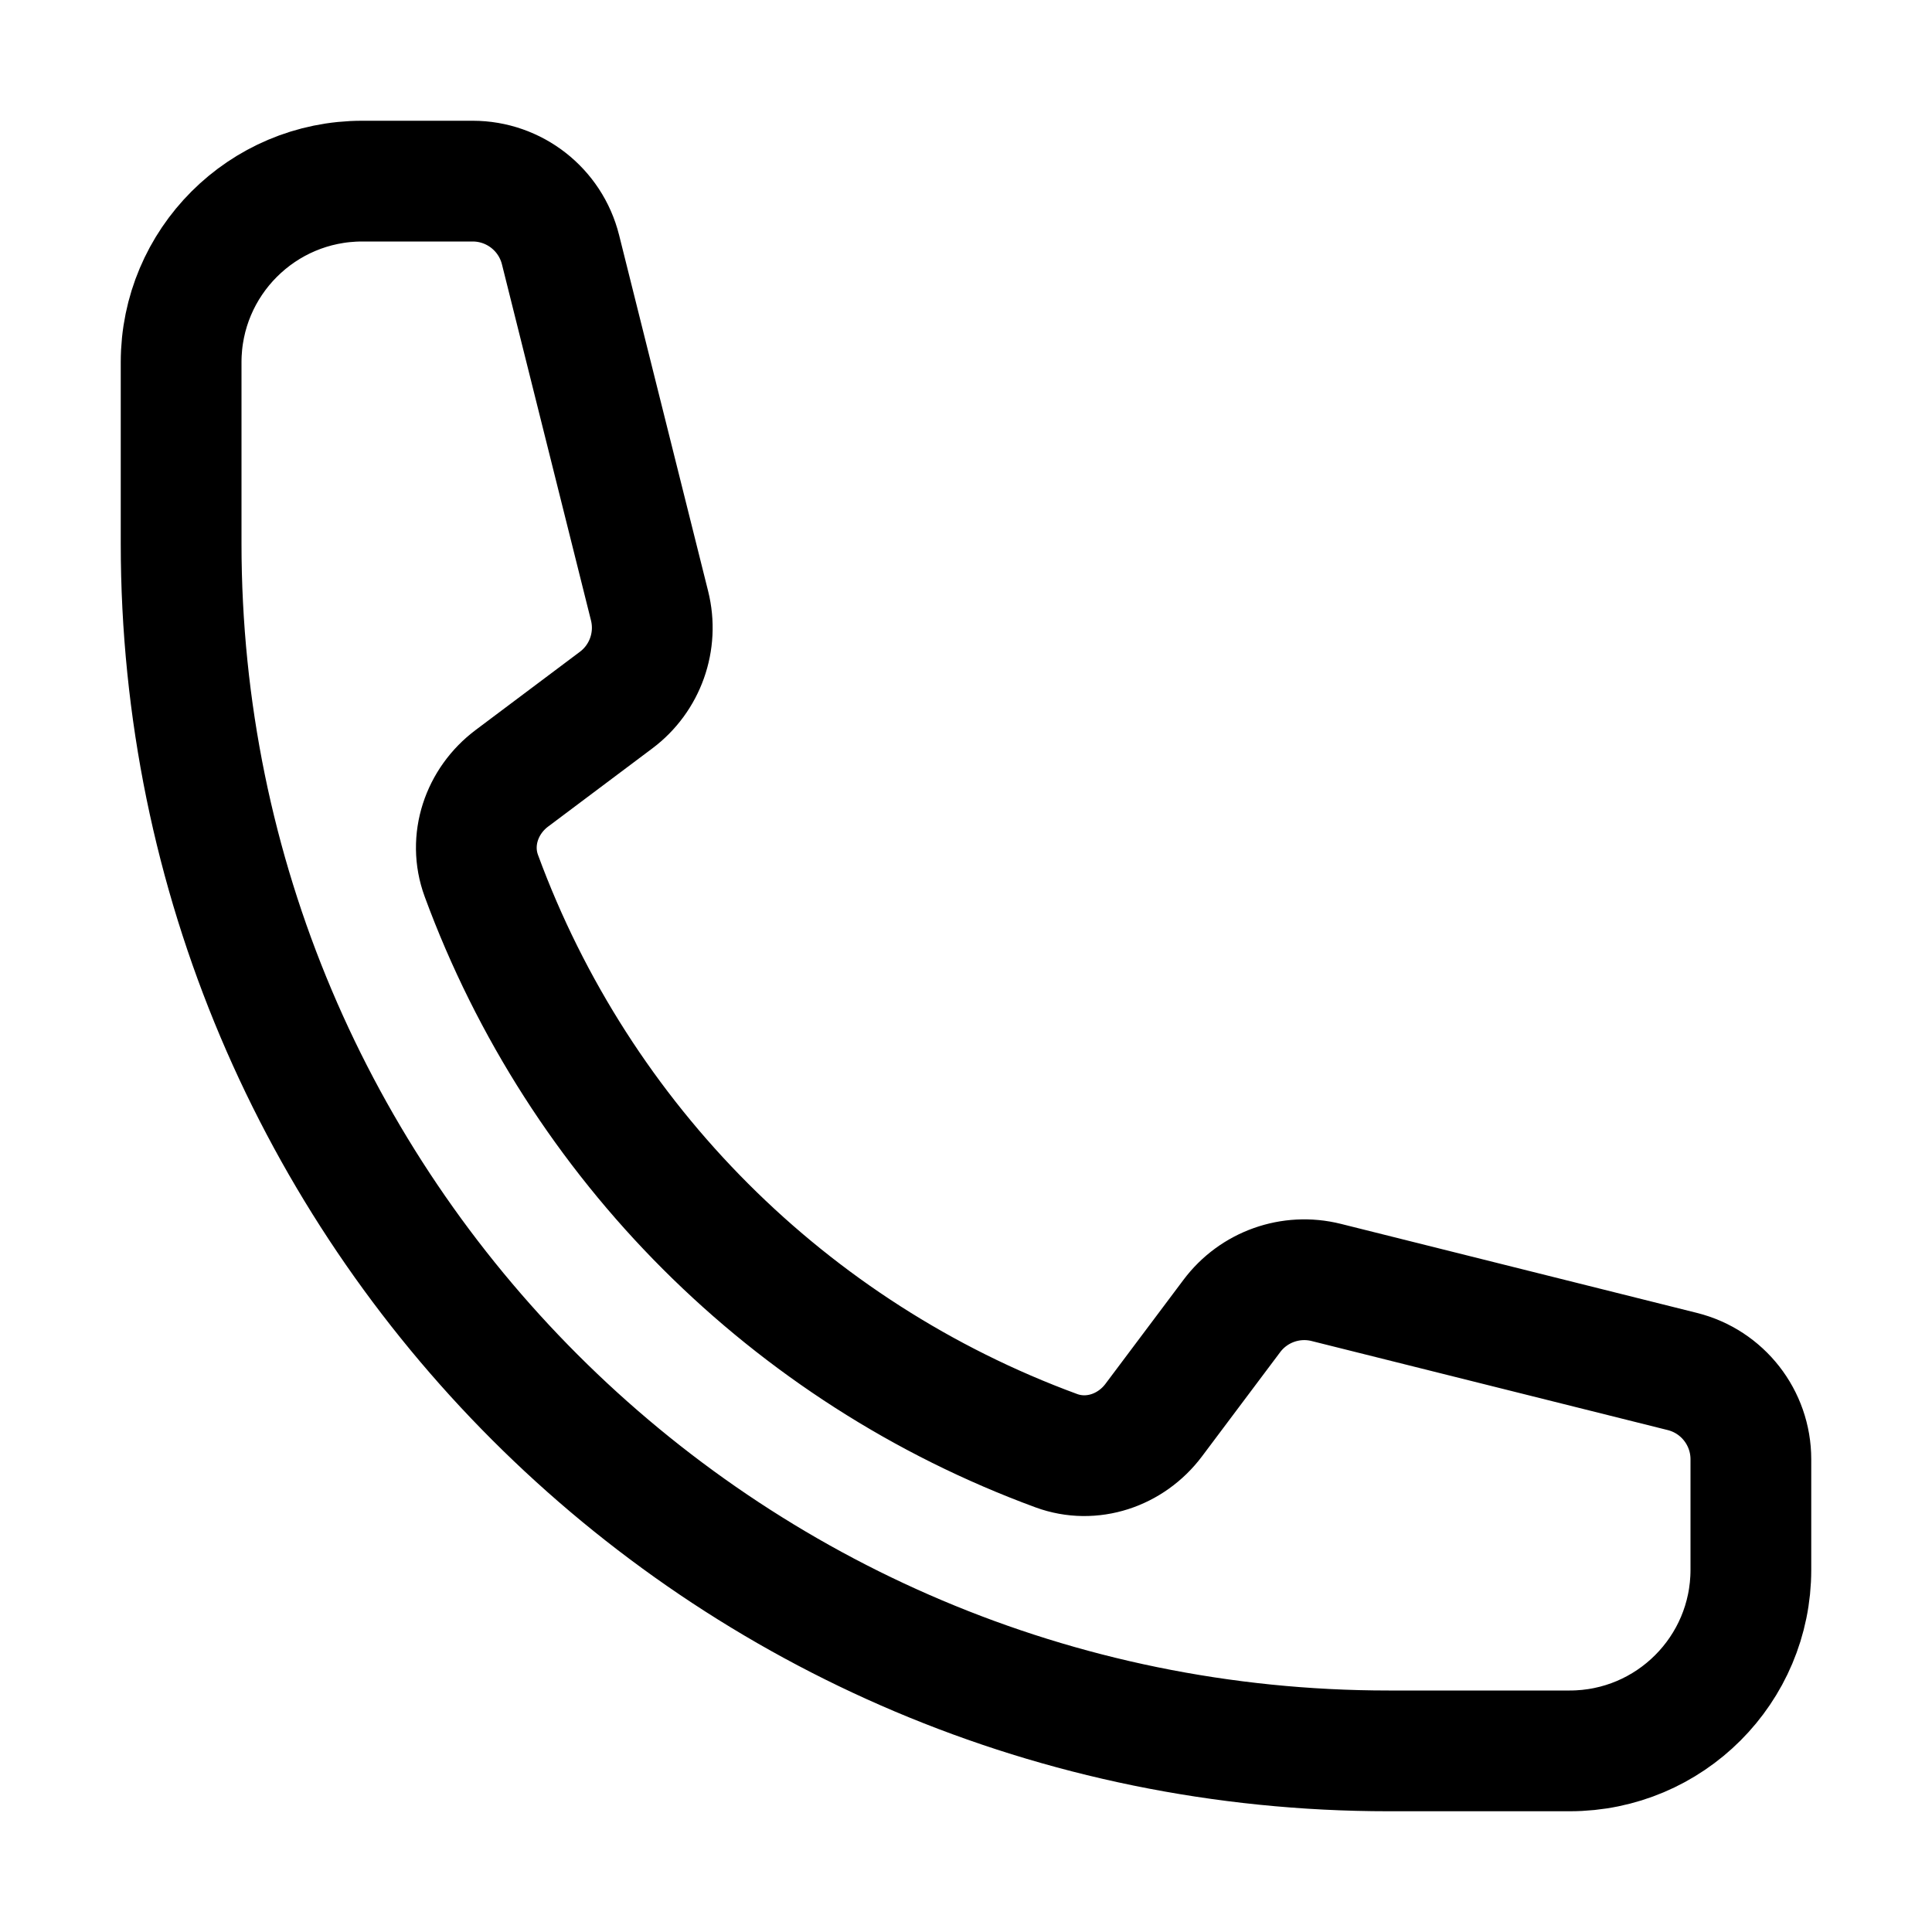
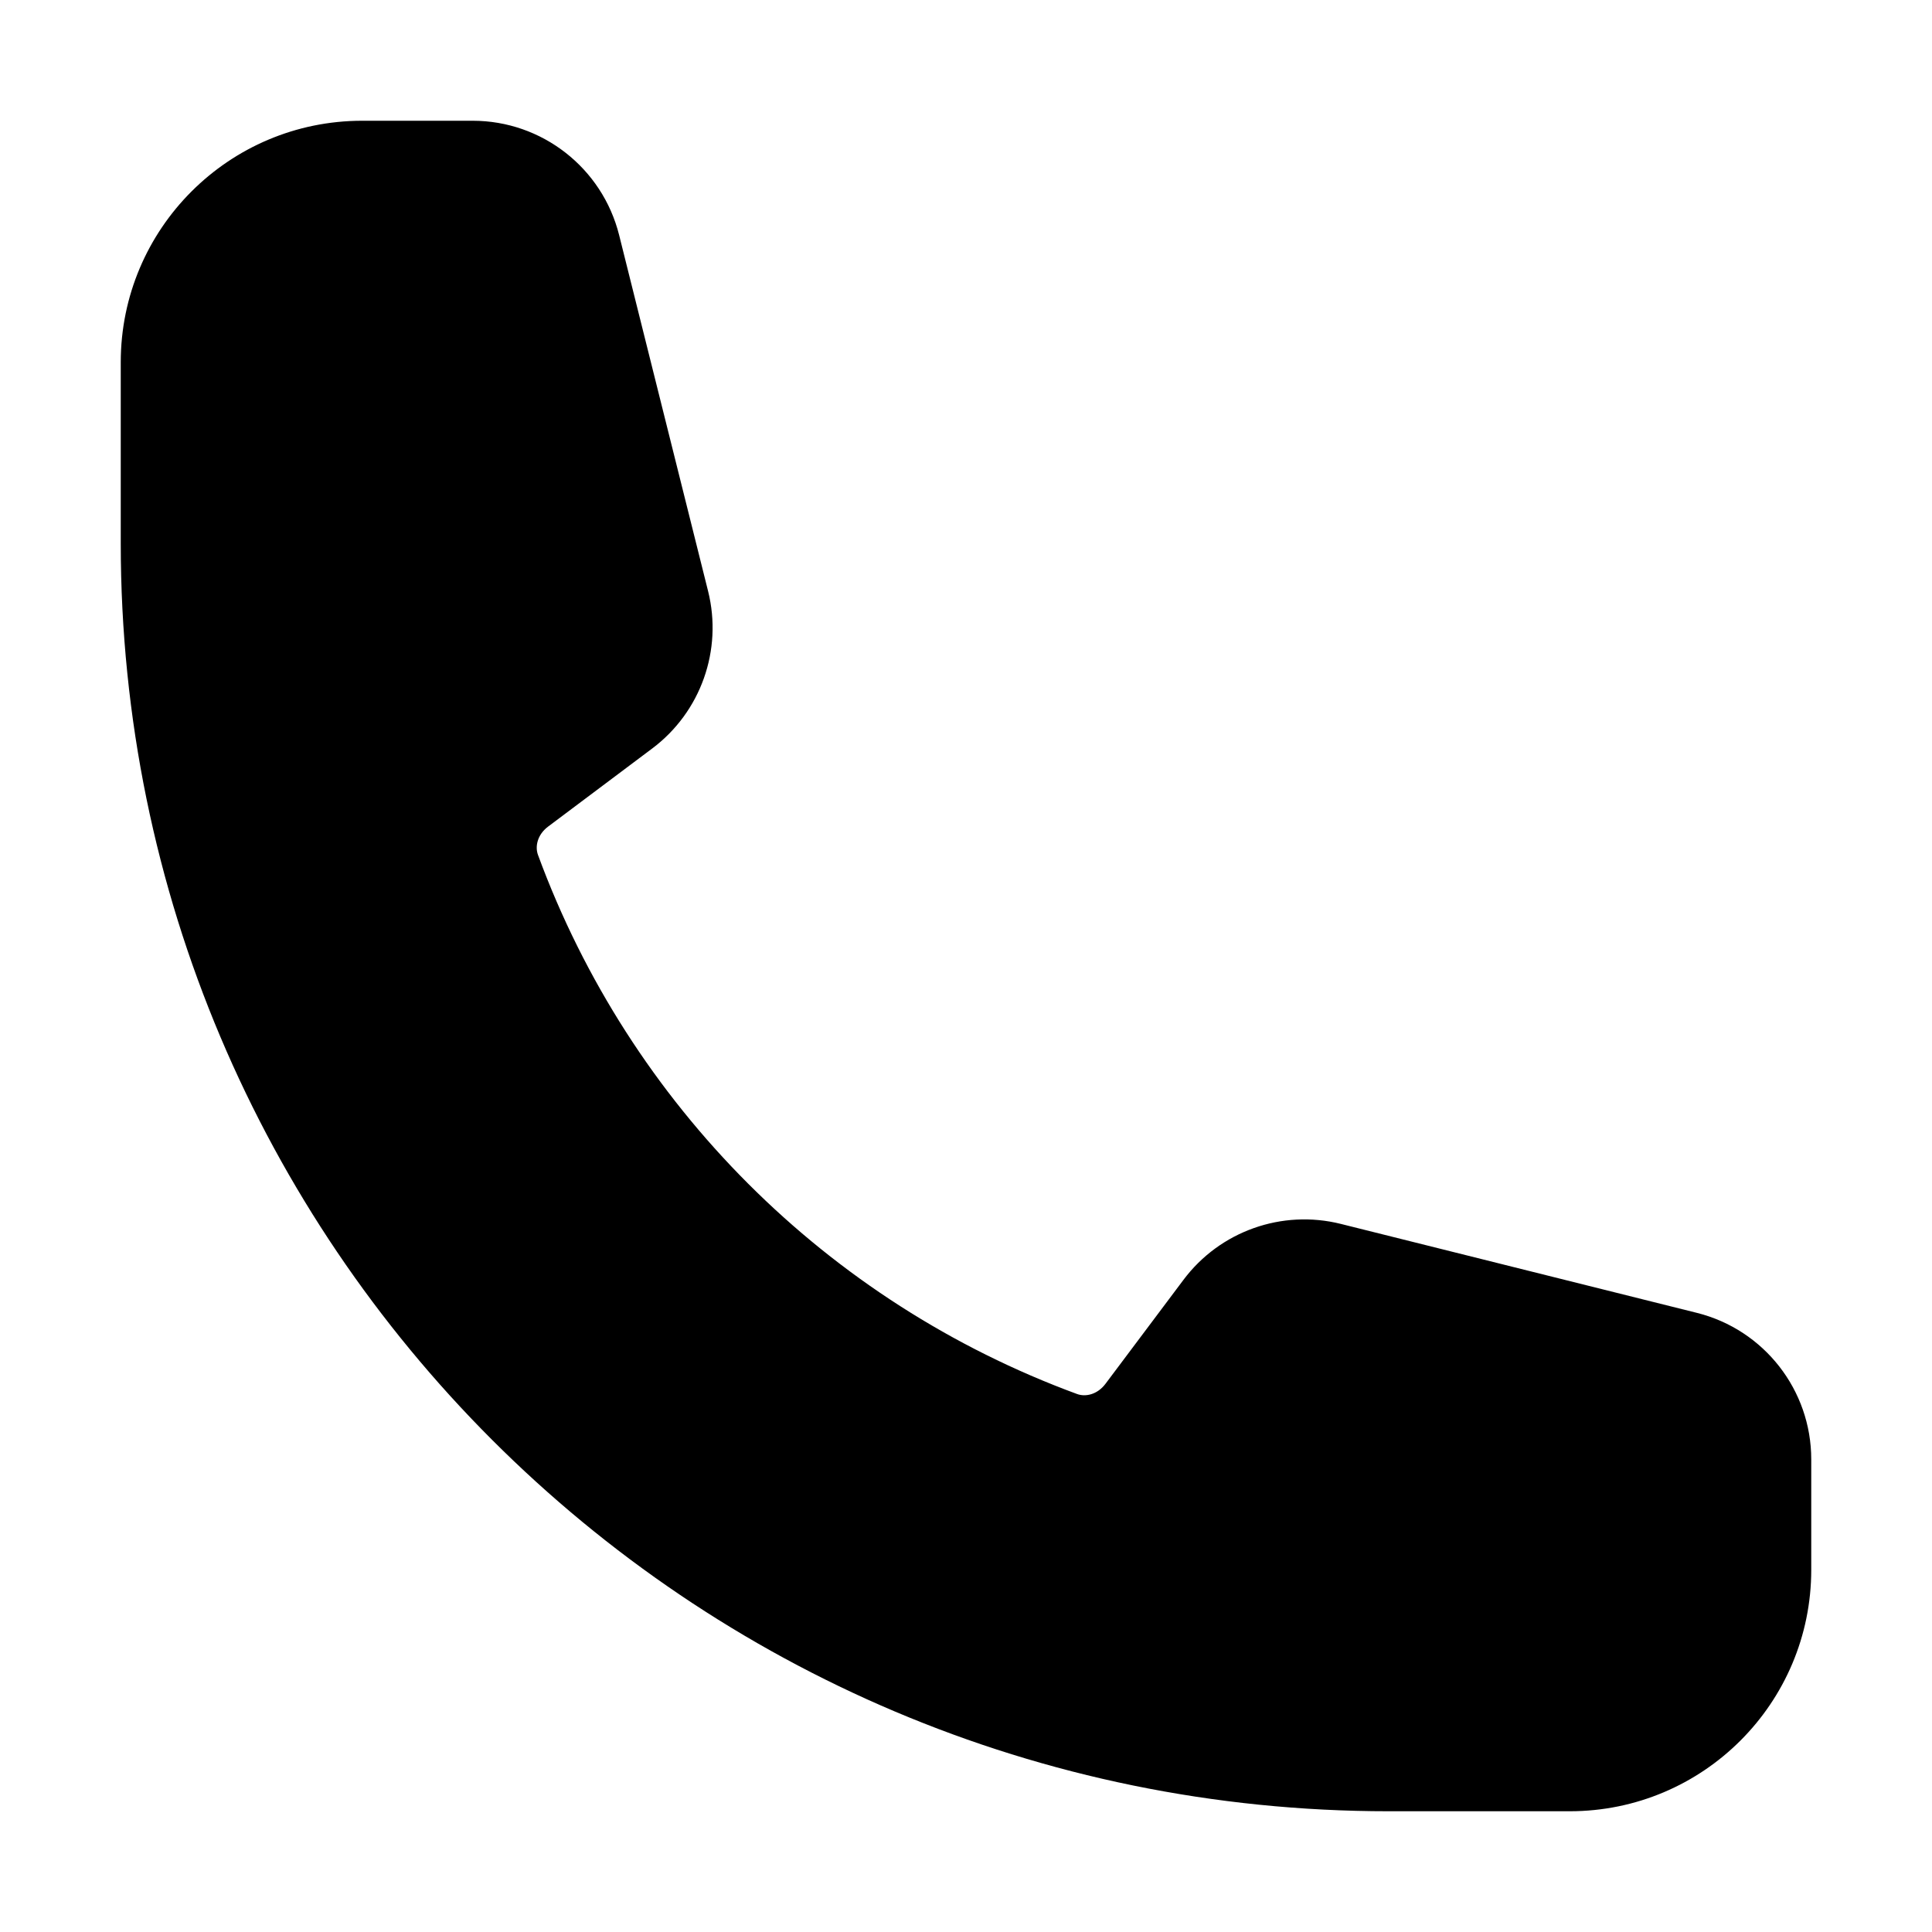
- <svg xmlns="http://www.w3.org/2000/svg" fill="none" viewBox="0 0 24 24" stroke-width="1.5" stroke="currentColor" class="w-6 h-6">
-   <path stroke-linecap="round" stroke-linejoin="round" d="M2.25 6.75c0 8.284 6.716 15 15 15h2.25a2.25 2.25 0 002.25-2.25v-1.372c0-.516-.351-.966-.852-1.091l-4.423-1.106c-.44-.11-.902.055-1.173.417l-.97 1.293c-.282.376-.769.542-1.21.38a12.035 12.035 0 01-7.143-7.143c-.162-.441.004-.928.38-1.21l1.293-.97c.363-.271.527-.734.417-1.173L6.963 3.102a1.125 1.125 0 00-1.091-.852H4.5A2.25 2.25 0 002.25 4.5v2.25z" />
+ <svg xmlns="http://www.w3.org/2000/svg" viewBox="0 0 24 24" fill="currentColor" className="w-6 h-6">
+   <path fillRule="evenodd" d="M1.5 4.5a3 3 0 013-3h1.372c.86 0 1.61.586 1.819 1.42l1.105 4.423a1.875 1.875 0 01-.694 1.955l-1.293.97c-.135.101-.164.249-.126.352a11.285 11.285 0 006.697 6.697c.103.038.25.009.352-.126l.97-1.293a1.875 1.875 0 011.955-.694l4.423 1.105c.834.209 1.42.959 1.42 1.82V19.5a3 3 0 01-3 3h-2.25C8.552 22.5 1.5 15.448 1.5 6.75V4.5z" clipRule="evenodd" />
</svg>
